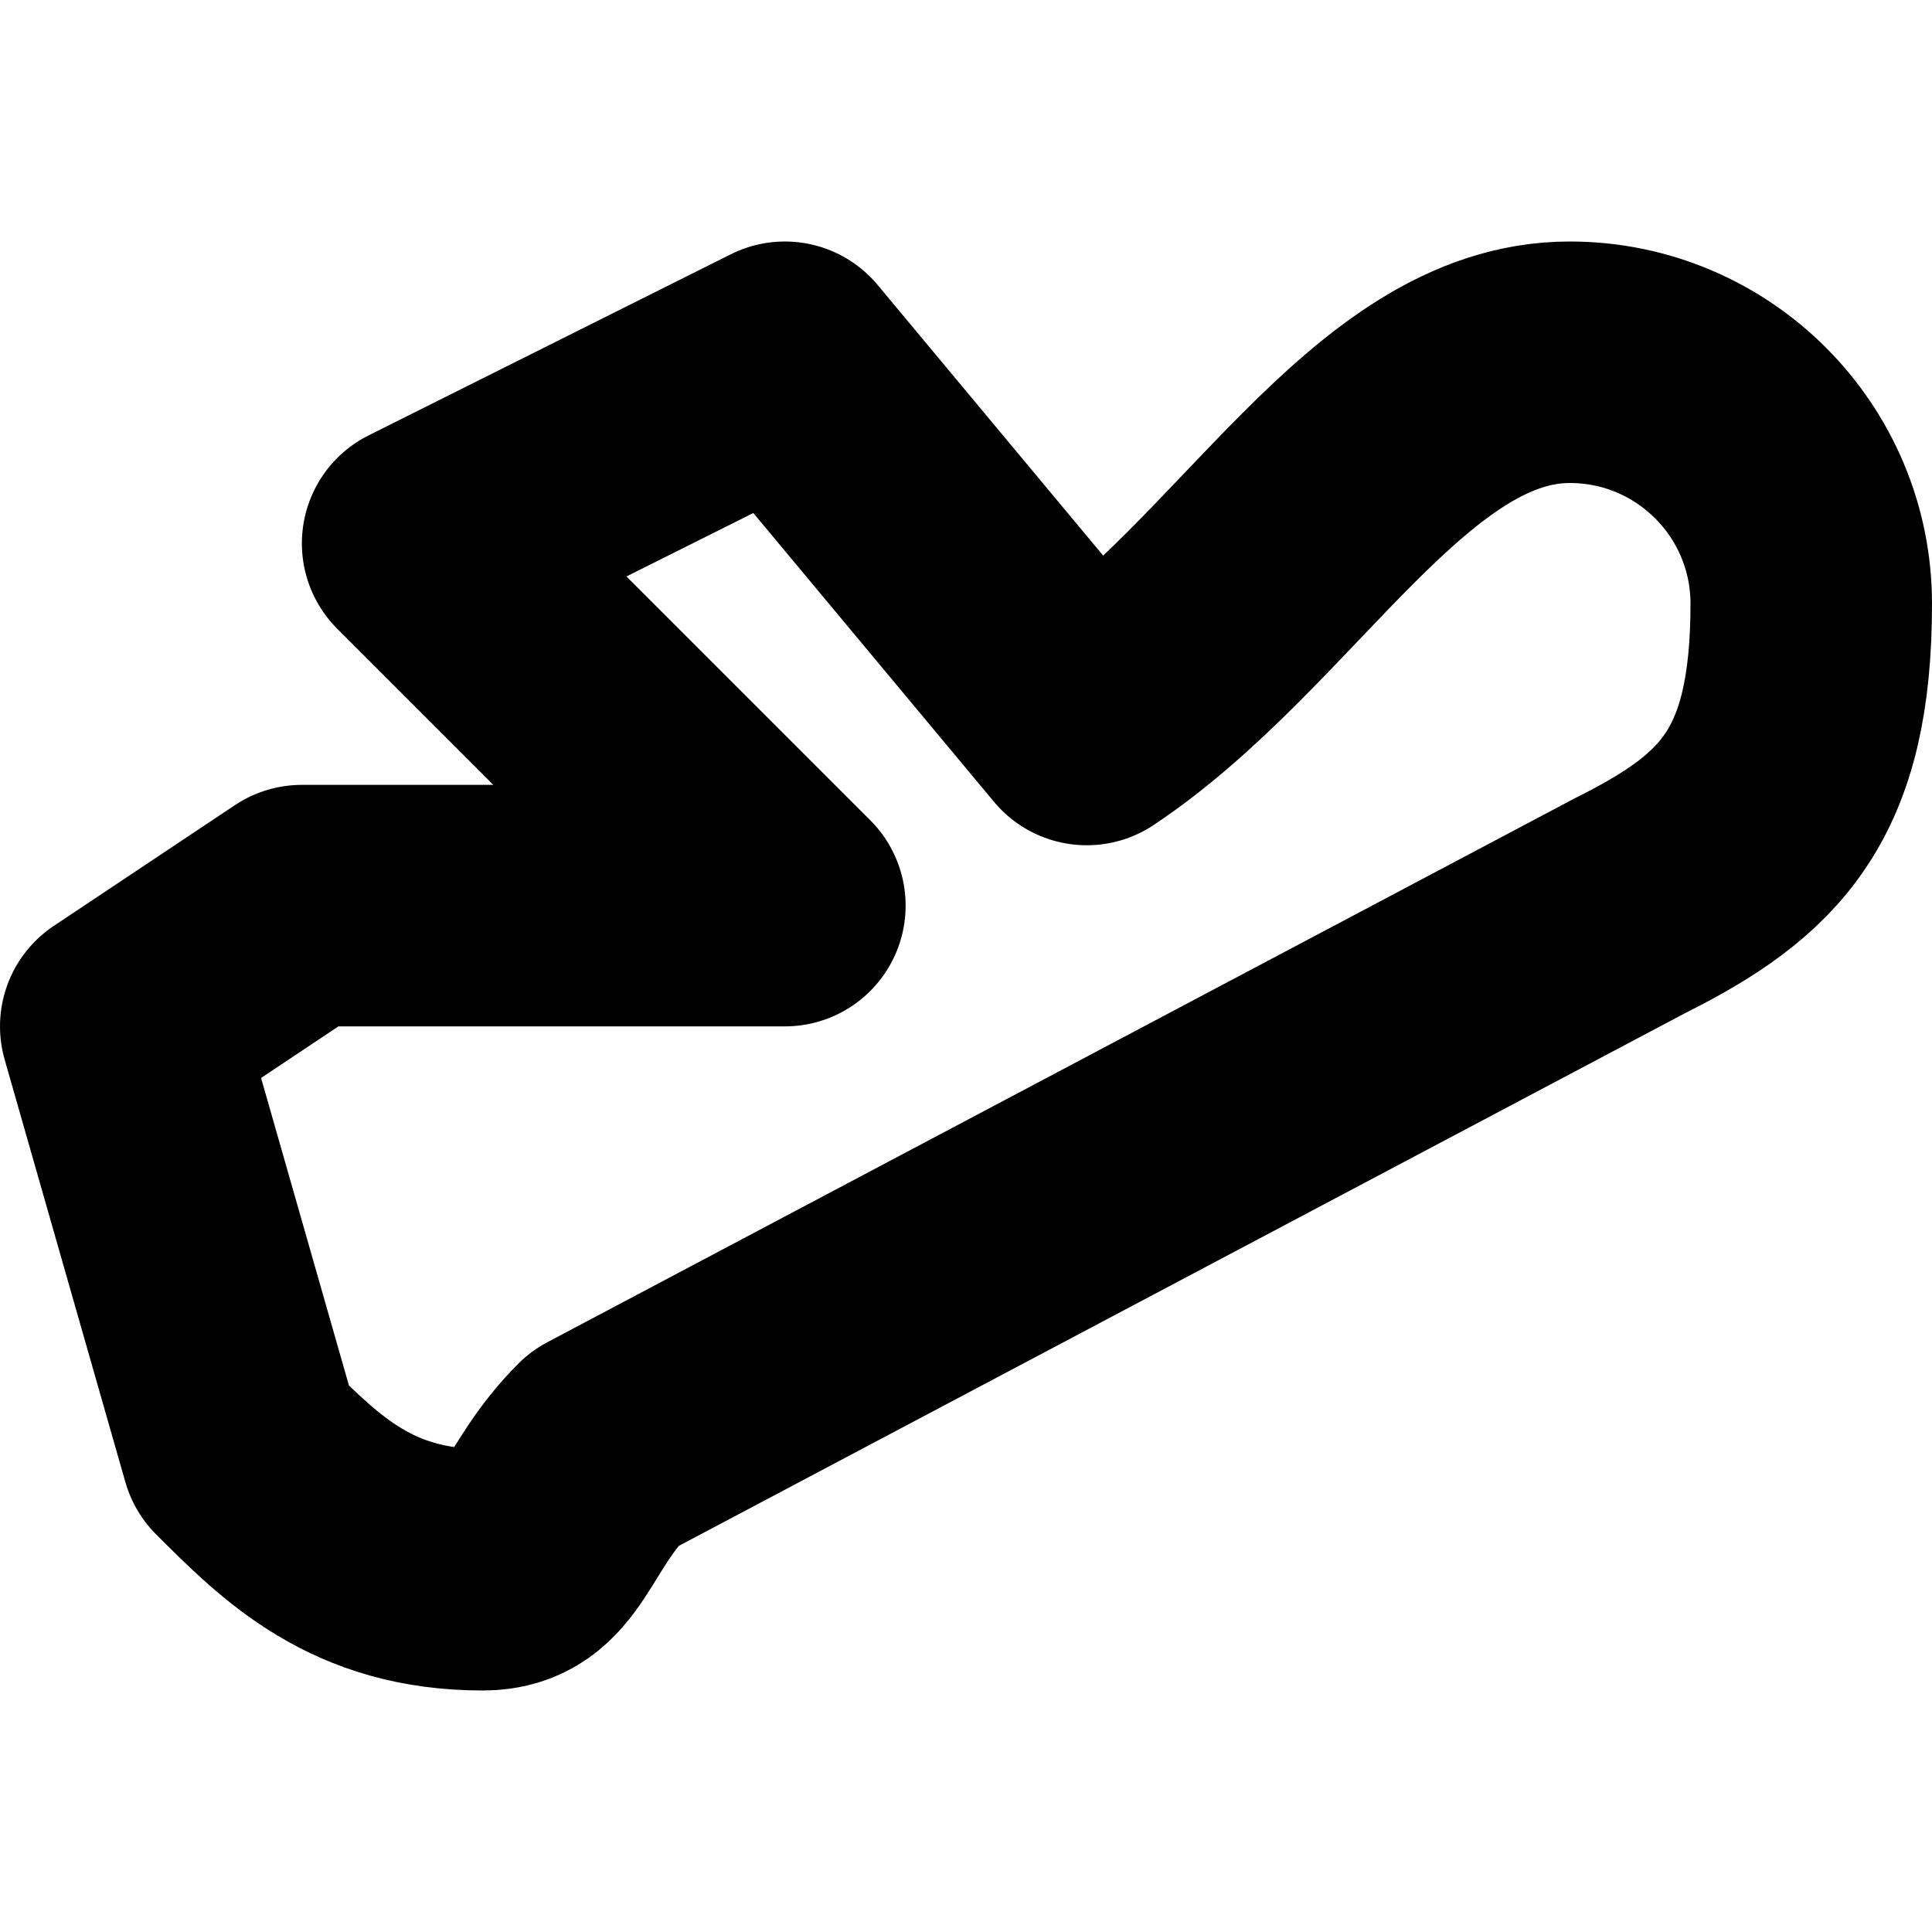
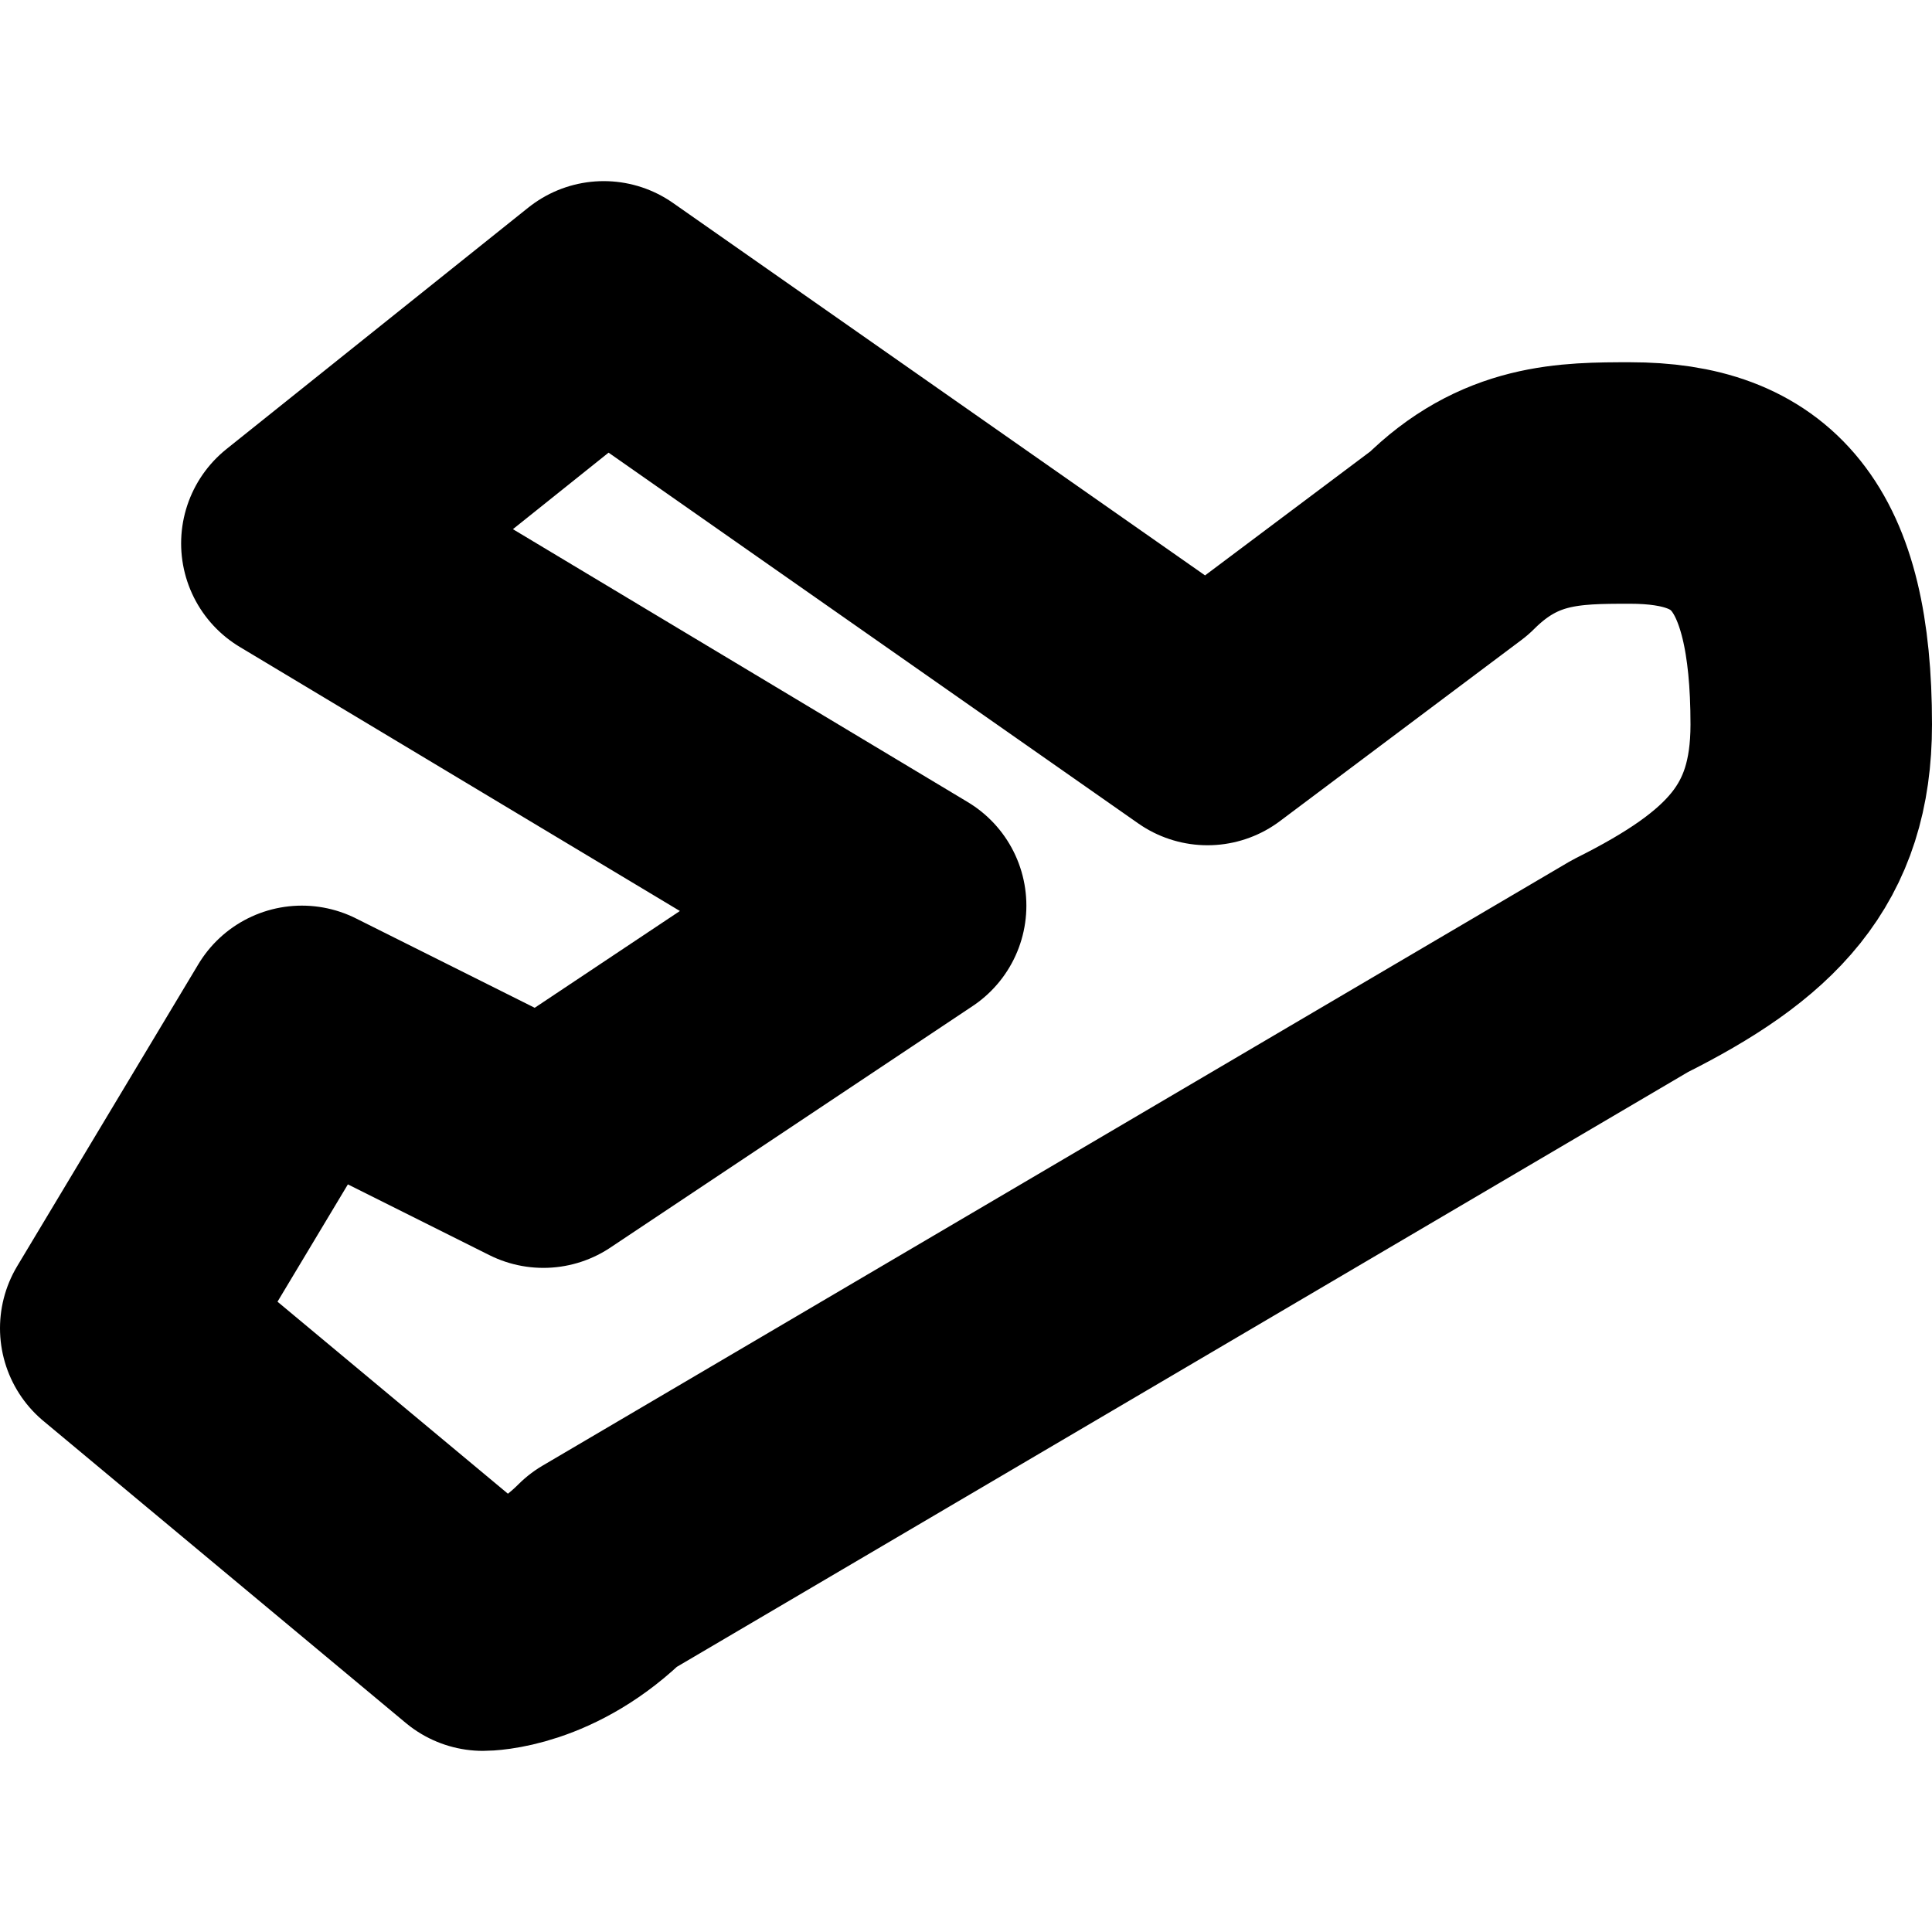
<svg xmlns="http://www.w3.org/2000/svg" width="32" height="32" viewBox="0 0 32 32" fill="none" stroke="currentColor" stroke-width="4" stroke-linecap="round" stroke-linejoin="round">
-   <path id="part-1" d="M 18.0,12.0 C 21.0,10.0 23.0,6.0 26.0,6.0 A 4.0,4.0 0.0 0,1 30.0,10.0 C 30.0,13.0 29.0,14.0 27.0,15.0 L 10.0,24.0 C 9.0,25.0 9.0,26.0 8.0,26.0 C 6.0,26.0 5.0,25.0 4.0,24.0 L 2.0,17.0 L 5.0,15.0 L 13.0,15.0 L 7.0,9.0 L 13.0,6.0 L 18.0,12.0" />
+   <path id="part-1" d="M 20.0,12.0 L 24.0,9.0 C 25.0,8.0 26.0,8.0 27.0,8.0 C 29.0,8.0 30.0,9.0 30.0,12.0 C 30.0,14.0 29.0,15.0 27.0,16.0 L 10.0,26.0 C 9.0,27.0 8.0,27.0 8.0,27.0 L 2.0,22.0 L 5.0,17.0 L 9.0,19.0 L 15.0,15.0 L 5.0,9.0 L 10.0,5.0 L 20.0,12.0" />
</svg>
